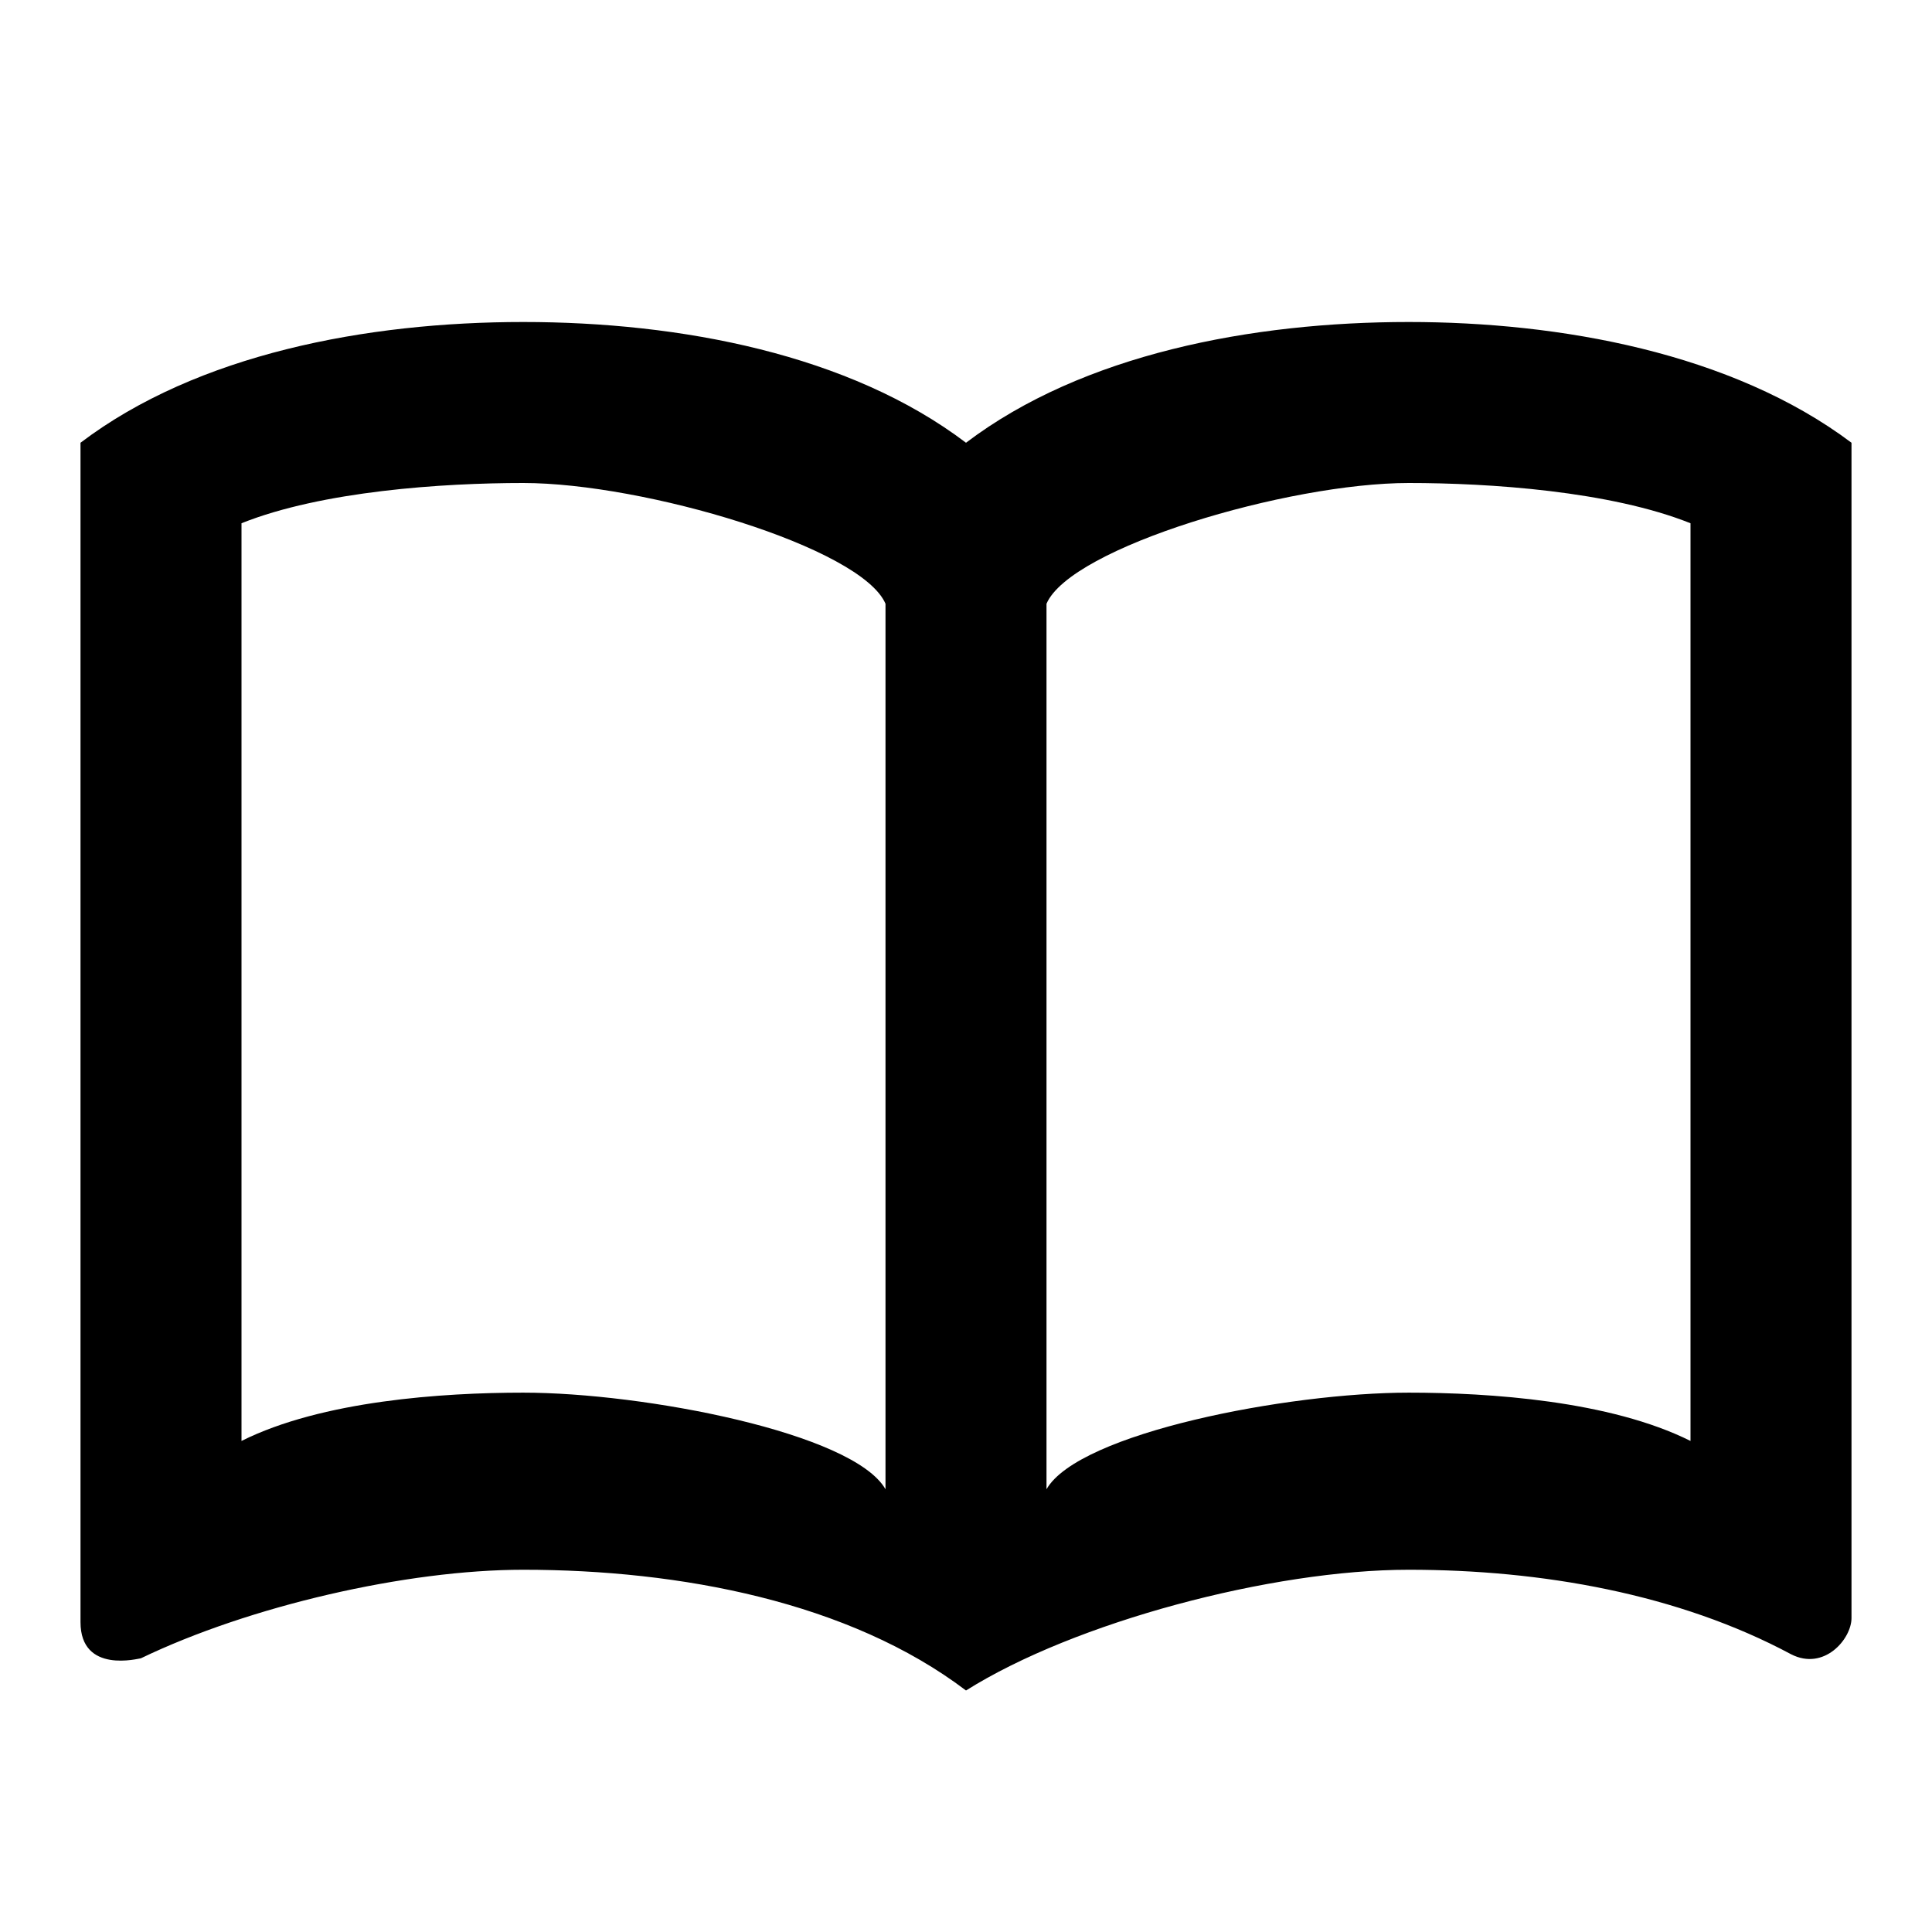
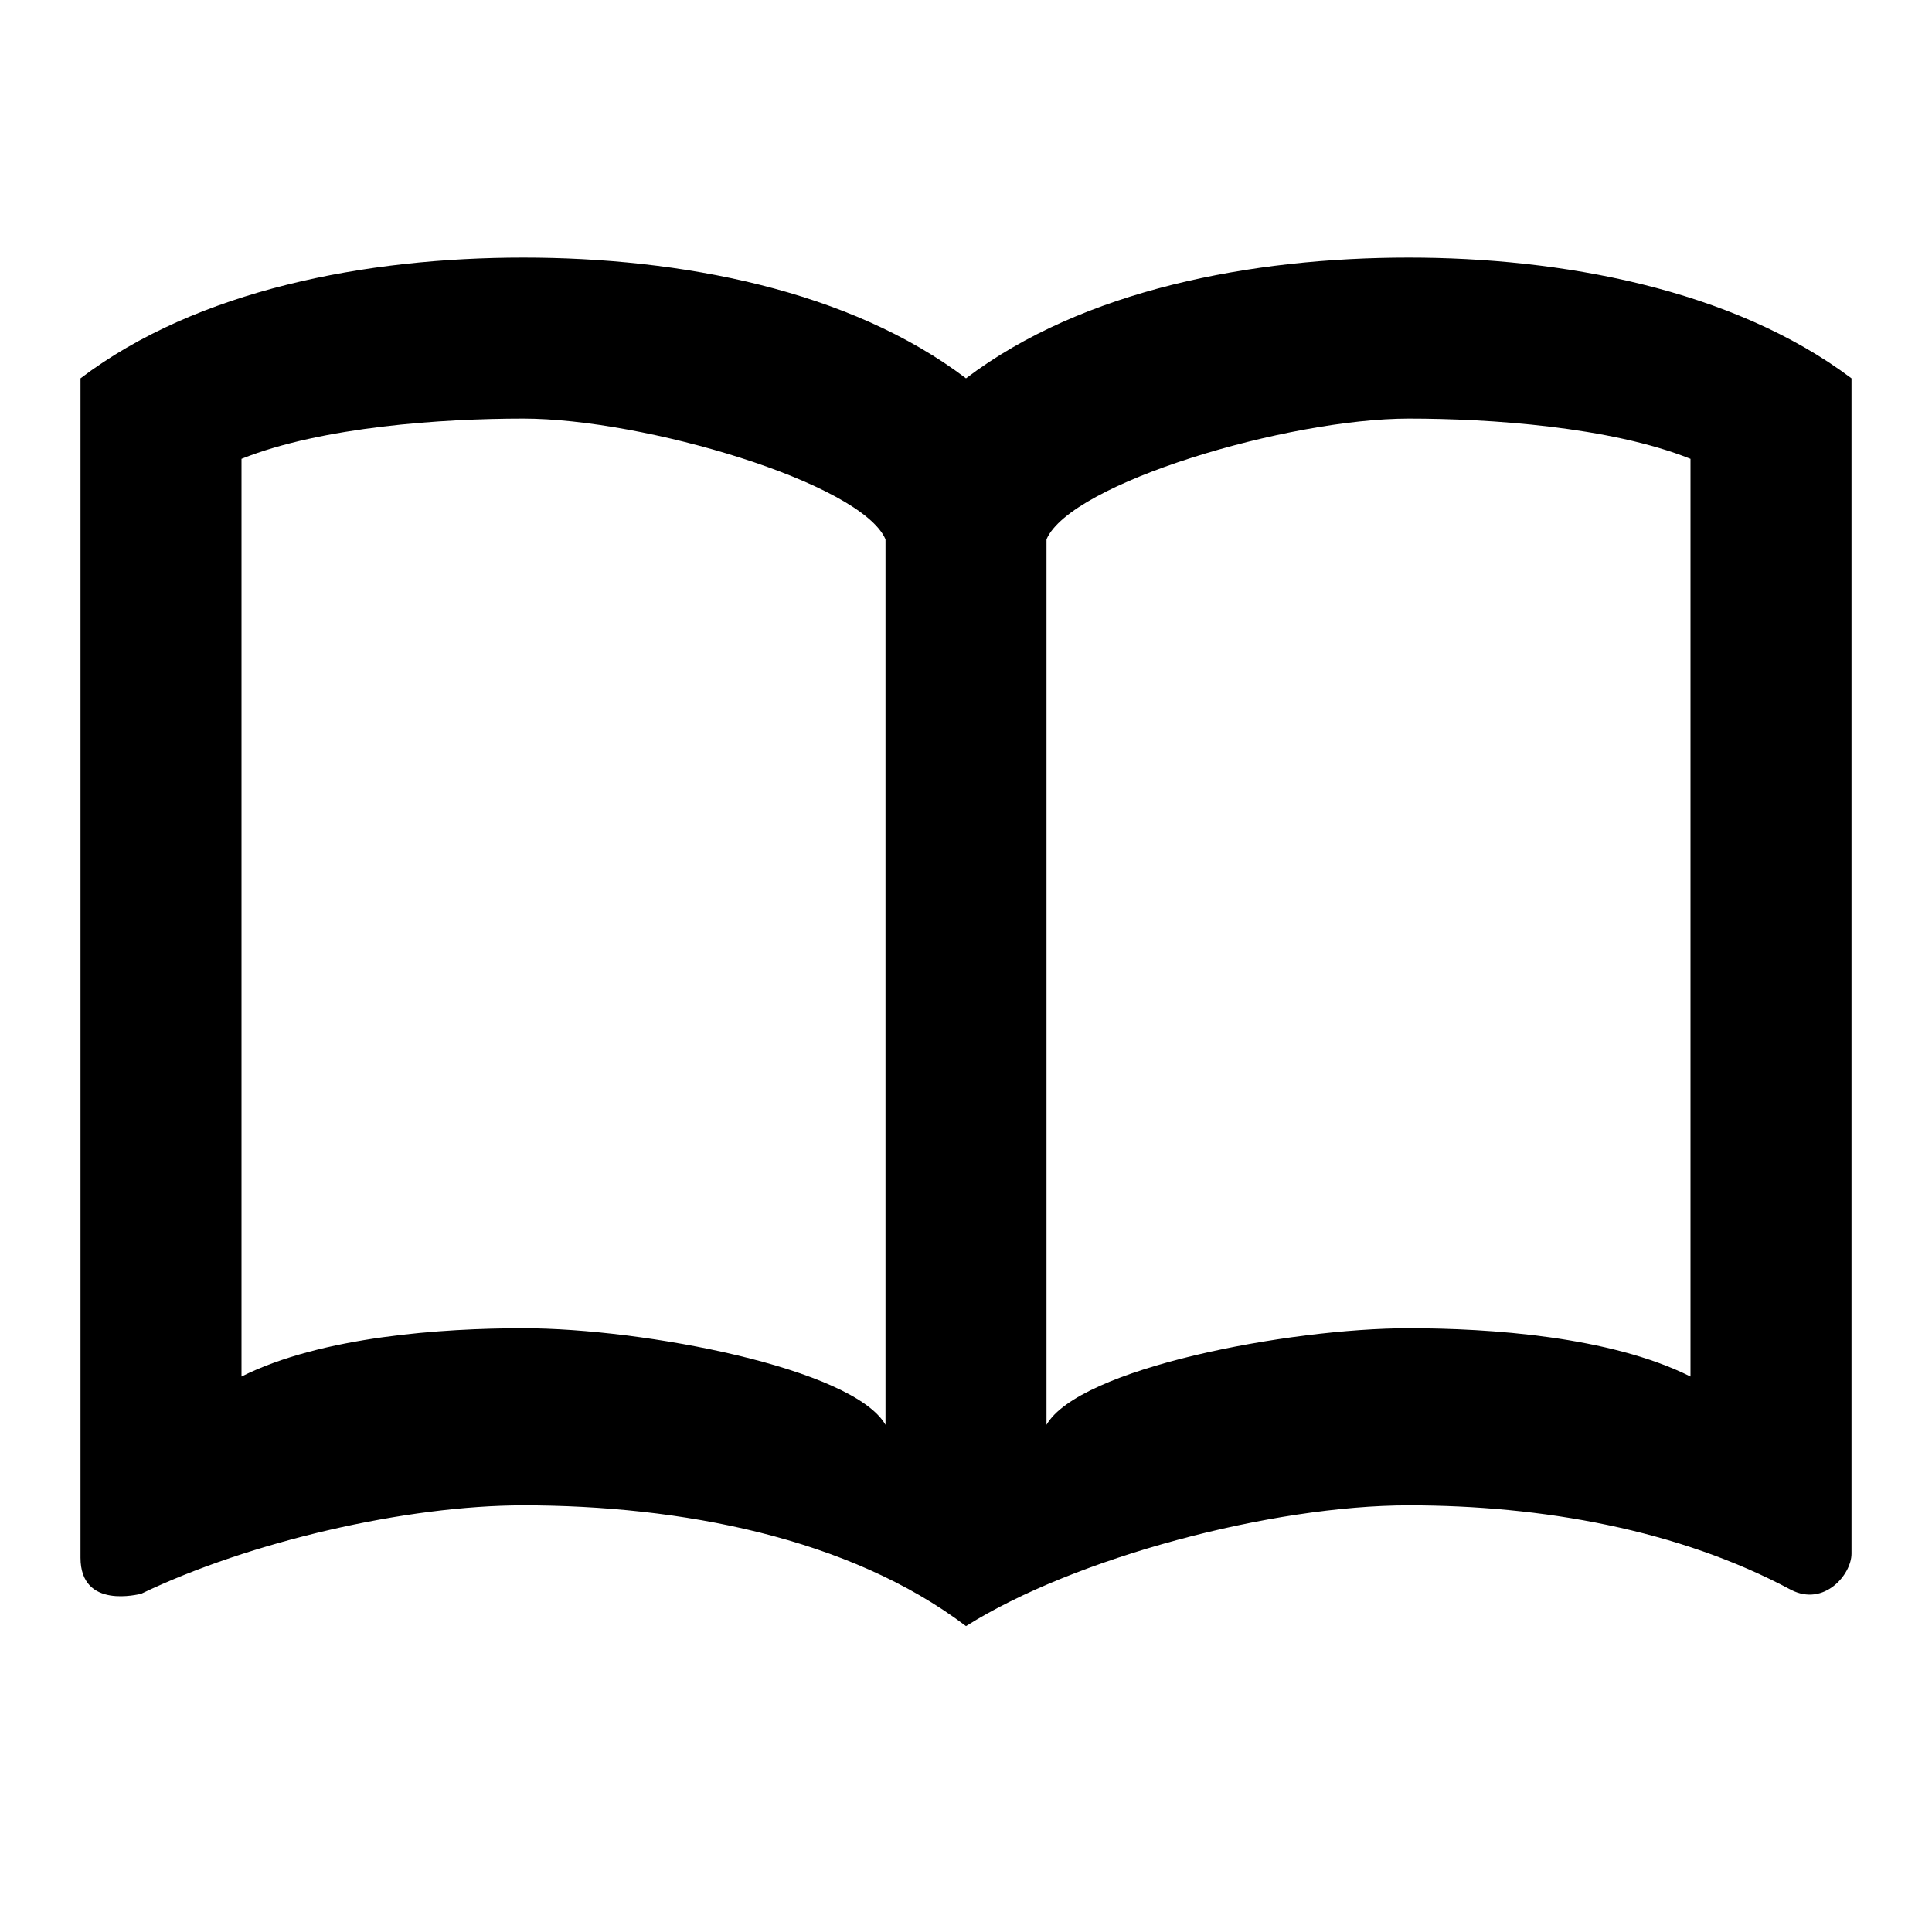
<svg xmlns="http://www.w3.org/2000/svg" width="24" height="24" viewBox="0 0 24 24">
-   <path d="M17.5 4c-1.95 0-4.05.4-5.5 1.5-1.45-1.1-3.55-1.5-5.5-1.5S2.45 4.4 1 5.5v14.65c0 .65.73.45.75.45C3.1 19.95 5.05 19.5 6.5 19.5c1.95 0 4.05.4 5.5 1.5 1.35-.85 3.8-1.5 5.5-1.5 1.65 0 3.35.3 4.75 1.05C22.66 20.76 23 20.36 23 20.1V5.5C21.51 4.38 19.37 4 17.5 4zM21 17.9c-1-.5-2.5-.6-3.5-.6-1.5 0-4.1.5-4.5 1.2V7.5c.3-.7 3-1.5 4.5-1.5 1 0 2.5.1 3.5.5V17.9zM11 18.5c-.4-.7-3-1.2-4.5-1.2-1 0-2.5.1-3.5.6V6.5c1-.4 2.5-.5 3.5-.5 1.5 0 4.2.8 4.5 1.5V7.5z" />
+   <path d="M17.5 3.2c-1.95 0-4.05.4-5.5 1.5-1.45-1.1-3.55-1.5-5.5-1.5S2.45 3.6 1 4.7v14.65c0 .65.73.45.75.45C3.1 19.15 5.05 18.7 6.5 18.7c1.95 0 4.05.4 5.5 1.5 1.35-.85 3.8-1.5 5.5-1.5 1.65 0 3.35.3 4.75 1.05C22.66 19.96 23 19.56 23 19.3V4.7C21.51 3.58 19.37 3.2 17.5 3.2zM21 17.1c-1-.5-2.5-.6-3.5-.6-1.5 0-4.1.5-4.5 1.2V6.7c.3-.7 3-1.5 4.5-1.5 1 0 2.5.1 3.5.5V17.1zM11 17.7c-.4-.7-3-1.2-4.5-1.2-1 0-2.5.1-3.5.6V5.7c1-.4 2.5-.5 3.5-.5 1.5 0 4.2.8 4.5 1.5V6.7z" />
</svg>
